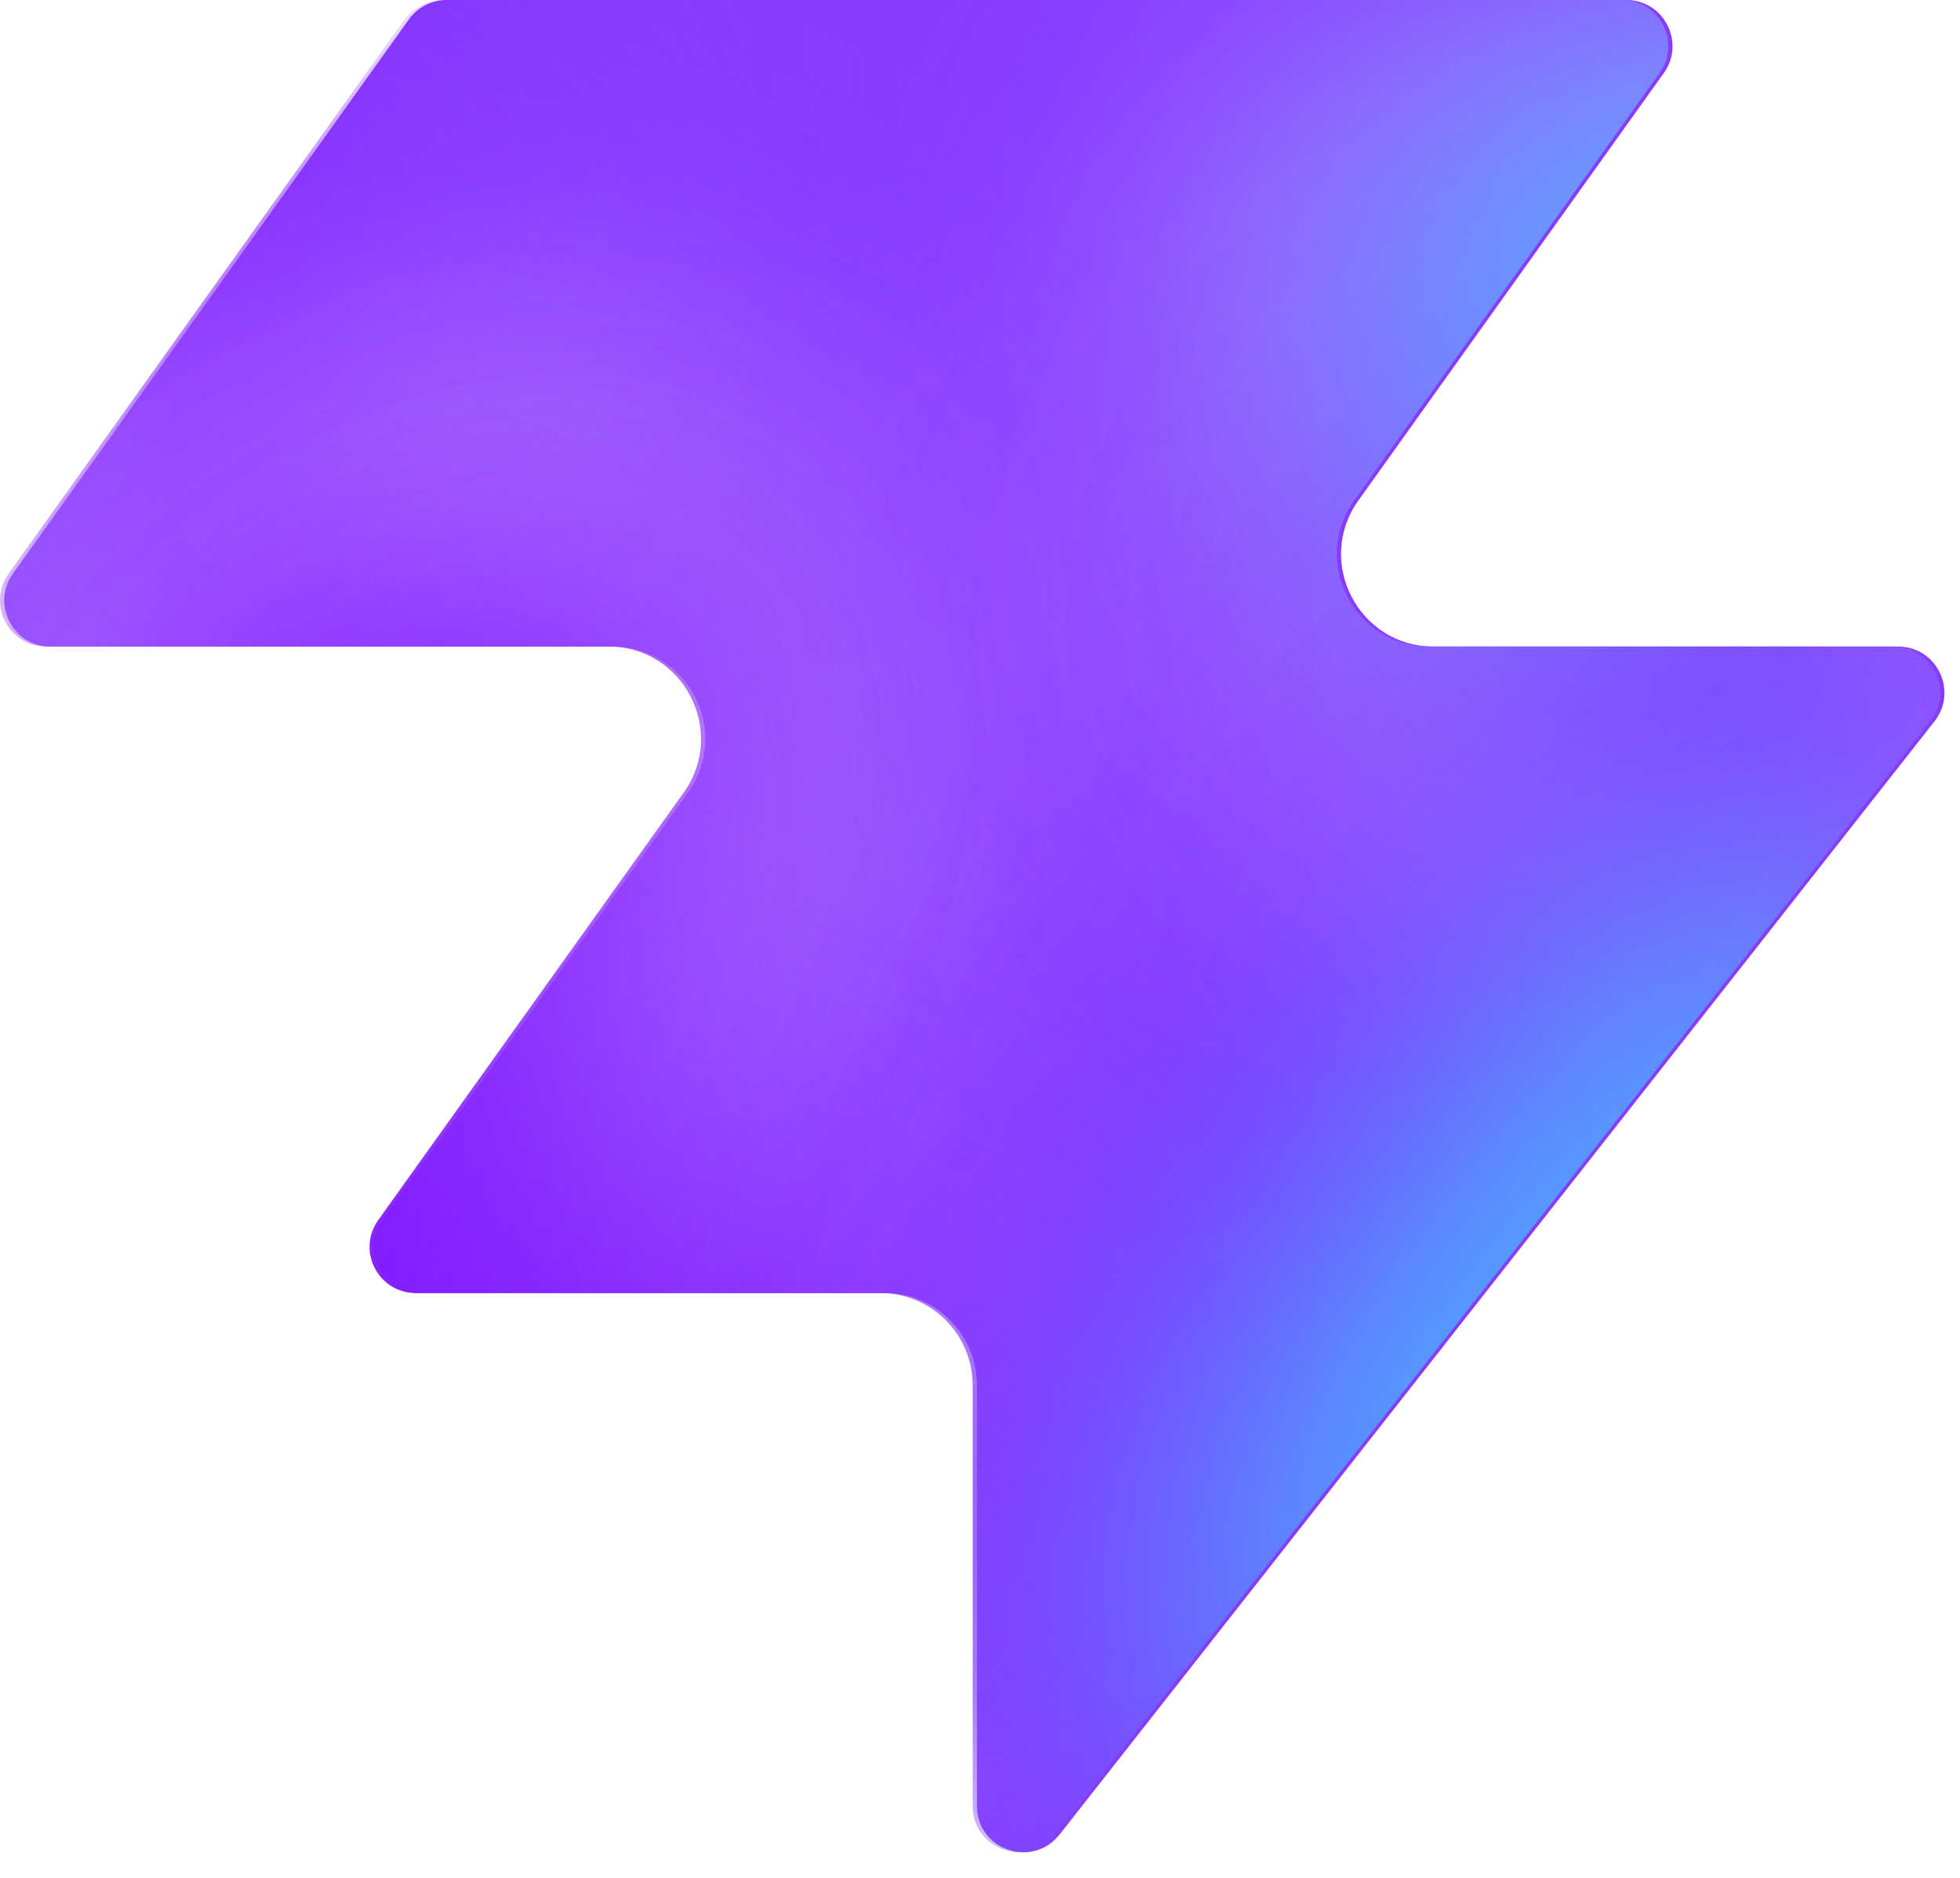
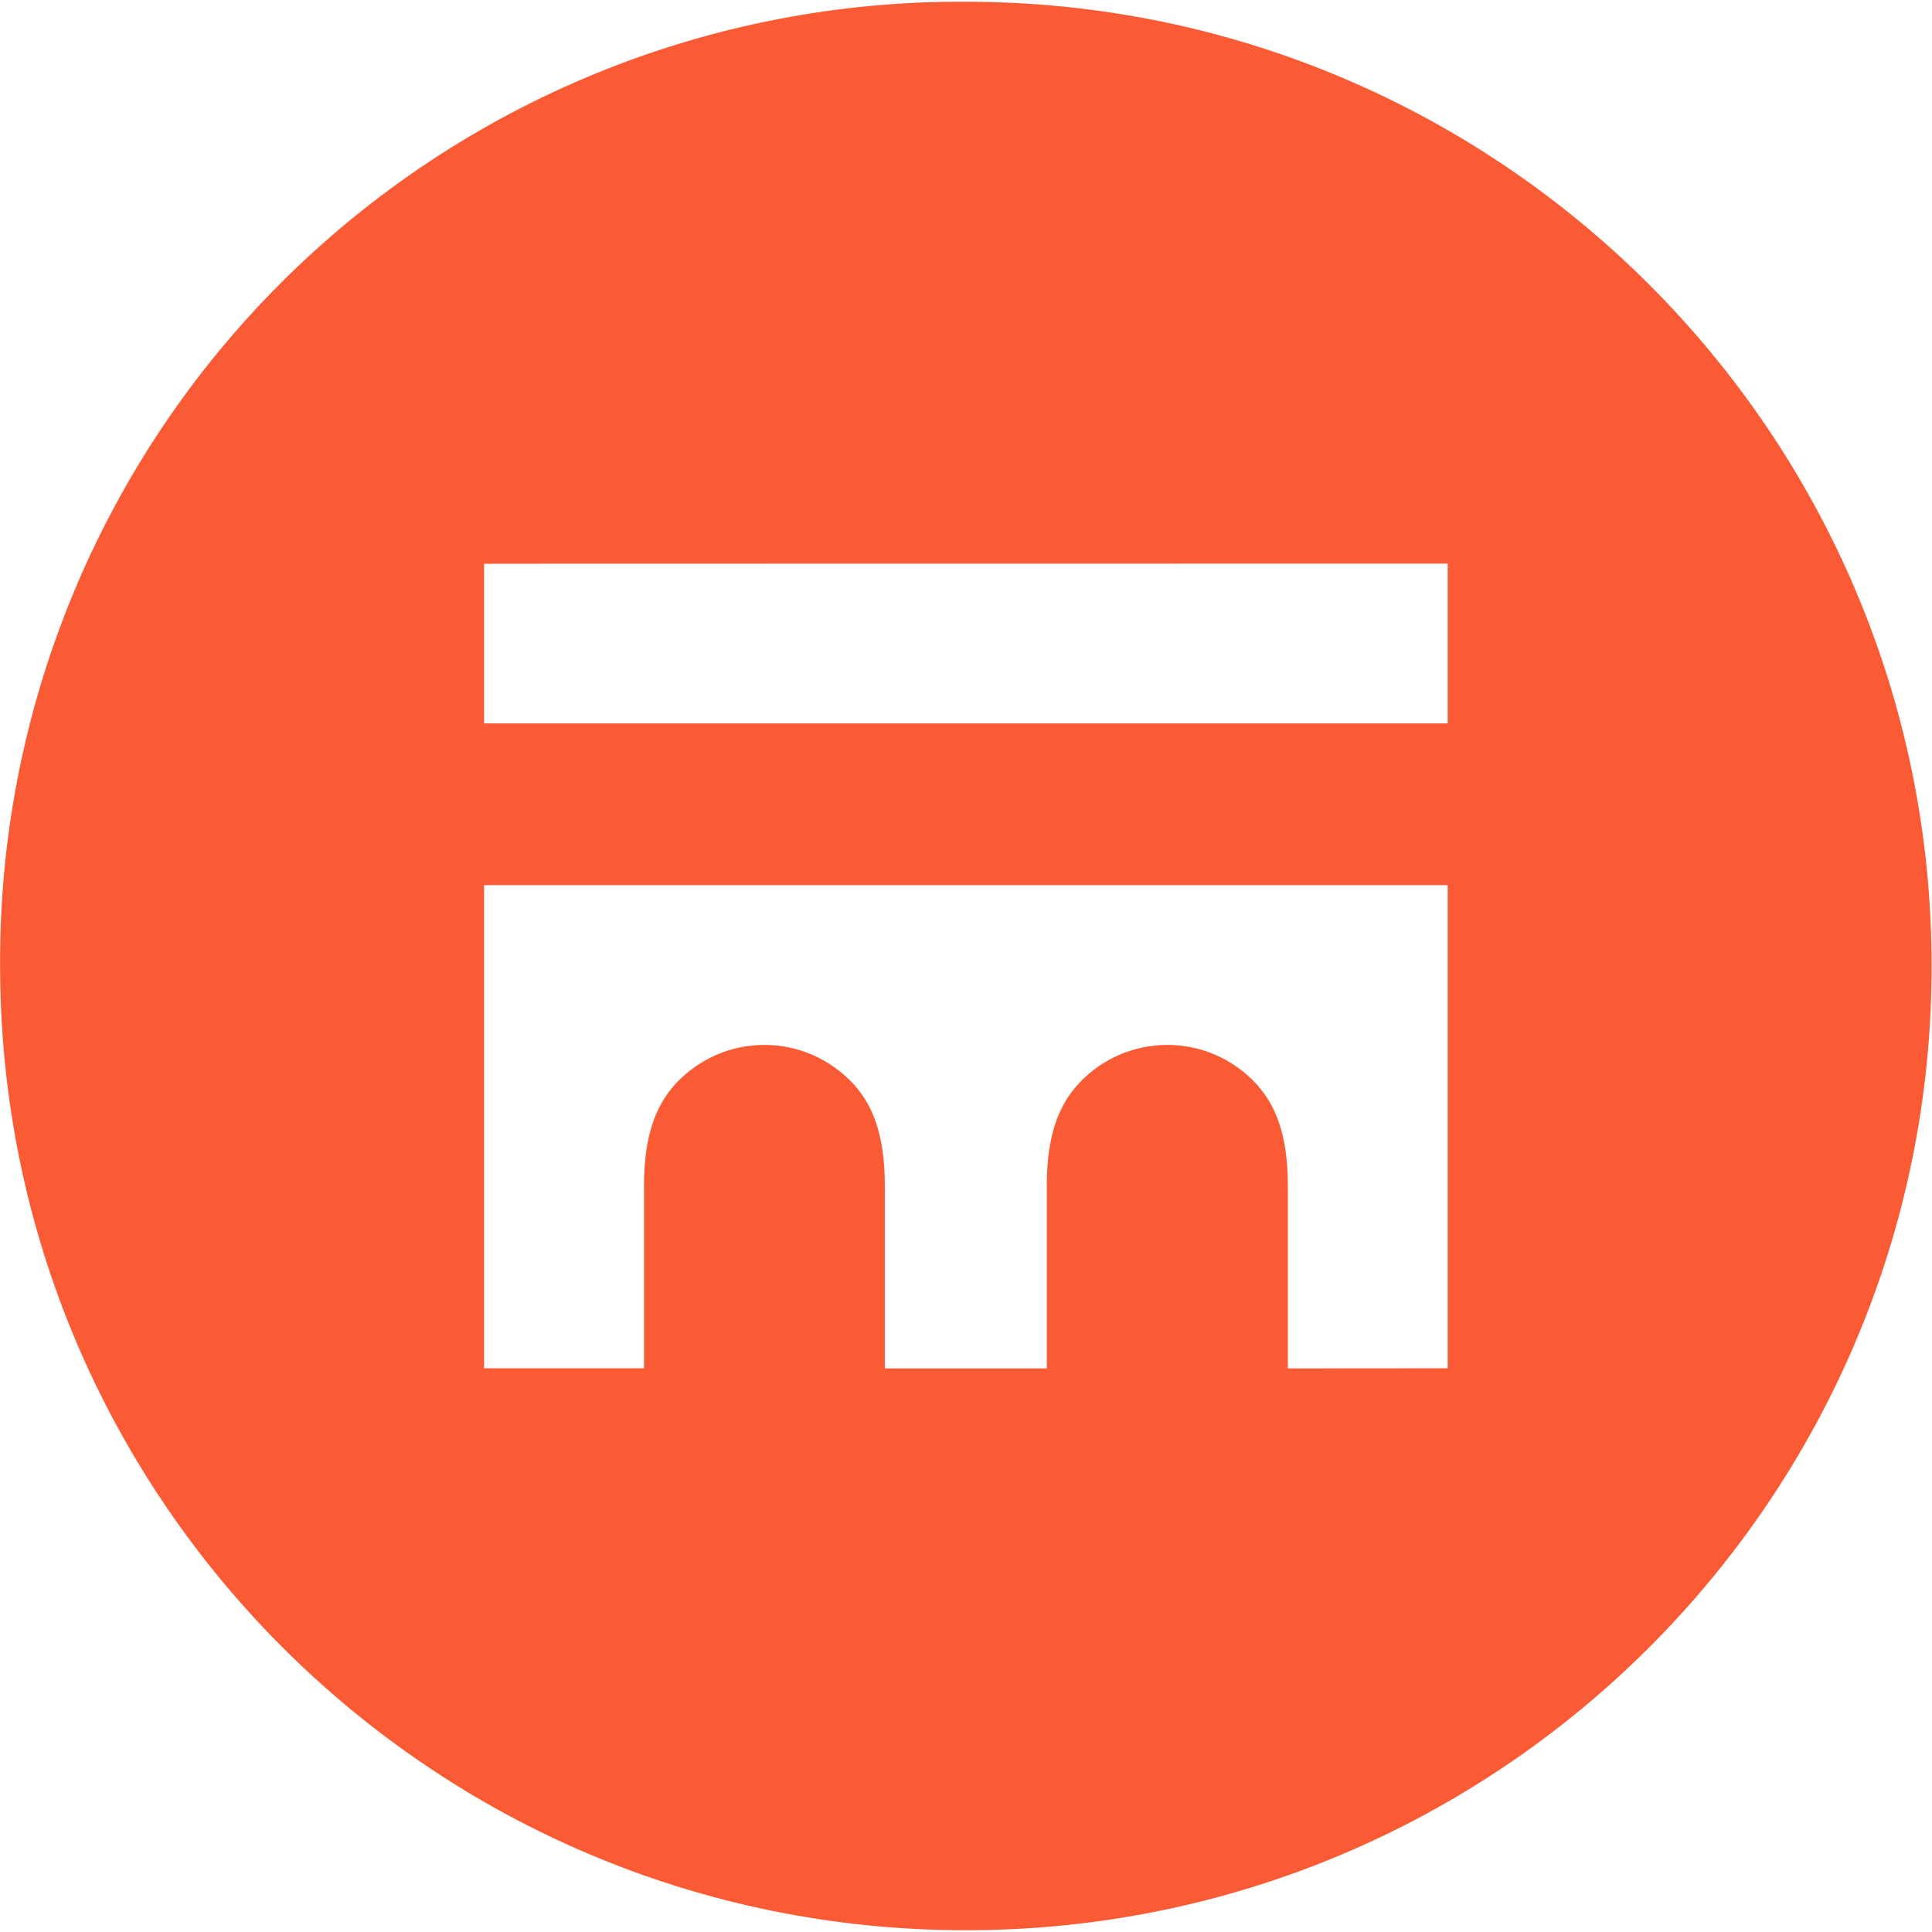
- <svg xmlns="http://www.w3.org/2000/svg" width="48" height="46" fill="none" viewBox="0 0 48 46">
-   <path fill="#863bff" d="M25.946 44.938c-.664.845-2.021.375-2.021-.698V33.937a2.26 2.26 0 0 0-2.262-2.262H10.287c-.92 0-1.456-1.04-.92-1.788l7.48-10.471c1.07-1.497 0-3.578-1.842-3.578H1.237c-.92 0-1.456-1.04-.92-1.788L10.013.474c.214-.297.556-.474.92-.474h28.894c.92 0 1.456 1.04.92 1.788l-7.48 10.471c-1.07 1.498 0 3.579 1.842 3.579h11.377c.943 0 1.473 1.088.89 1.83L25.947 44.94z" style="fill:#863bff;fill:color(display-p3 .525 .23 1);fill-opacity:1" />
-   <mask id="a" width="48" height="46" x="0" y="0" maskUnits="userSpaceOnUse" style="mask-type:alpha">
-     <path fill="#000" d="M25.842 44.938c-.664.844-2.021.375-2.021-.698V33.937a2.26 2.26 0 0 0-2.262-2.262H10.183c-.92 0-1.456-1.04-.92-1.788l7.48-10.471c1.07-1.498 0-3.579-1.842-3.579H1.133c-.92 0-1.456-1.04-.92-1.787L9.91.473c.214-.297.556-.474.92-.474h28.894c.92 0 1.456 1.04.92 1.788l-7.48 10.471c-1.07 1.498 0 3.578 1.842 3.578h11.377c.943 0 1.473 1.088.89 1.832L25.843 44.94z" style="fill:#000;fill-opacity:1" />
-   </mask>
-   <g mask="url(#a)">
-     <g filter="url(#b)">
-       <ellipse cx="5.508" cy="14.704" fill="#ede6ff" rx="5.508" ry="14.704" style="fill:#ede6ff;fill:color(display-p3 .927 .903 1);fill-opacity:1" transform="matrix(.00324 1 1 -.00324 -4.47 31.516)" />
-     </g>
-     <g filter="url(#c)">
-       <ellipse cx="10.399" cy="29.851" fill="#ede6ff" rx="10.399" ry="29.851" style="fill:#ede6ff;fill:color(display-p3 .927 .903 1);fill-opacity:1" transform="matrix(.00324 1 1 -.00324 -39.328 7.883)" />
-     </g>
-     <g filter="url(#d)">
-       <ellipse cx="5.508" cy="30.487" fill="#7e14ff" rx="5.508" ry="30.487" style="fill:#7e14ff;fill:color(display-p3 .492 .077 1);fill-opacity:1" transform="rotate(89.814 -25.913 -14.639)scale(1 -1)" />
-     </g>
-     <g filter="url(#e)">
-       <ellipse cx="5.508" cy="30.599" fill="#7e14ff" rx="5.508" ry="30.599" style="fill:#7e14ff;fill:color(display-p3 .492 .077 1);fill-opacity:1" transform="rotate(89.814 -32.644 -3.334)scale(1 -1)" />
-     </g>
-     <g filter="url(#f)">
-       <ellipse cx="5.508" cy="30.599" fill="#7e14ff" rx="5.508" ry="30.599" style="fill:#7e14ff;fill:color(display-p3 .492 .077 1);fill-opacity:1" transform="matrix(.00324 1 1 -.00324 -34.34 30.47)" />
-     </g>
-     <g filter="url(#g)">
-       <ellipse cx="14.072" cy="22.078" fill="#ede6ff" rx="14.072" ry="22.078" style="fill:#ede6ff;fill:color(display-p3 .927 .903 1);fill-opacity:1" transform="rotate(93.35 24.506 48.493)scale(-1 1)" />
-     </g>
-     <g filter="url(#h)">
-       <ellipse cx="3.47" cy="21.501" fill="#7e14ff" rx="3.47" ry="21.501" style="fill:#7e14ff;fill:color(display-p3 .492 .077 1);fill-opacity:1" transform="rotate(89.009 28.708 47.59)scale(-1 1)" />
-     </g>
-     <g filter="url(#i)">
-       <ellipse cx="3.47" cy="21.501" fill="#7e14ff" rx="3.47" ry="21.501" style="fill:#7e14ff;fill:color(display-p3 .492 .077 1);fill-opacity:1" transform="rotate(89.009 28.708 47.59)scale(-1 1)" />
-     </g>
-     <g filter="url(#j)">
-       <ellipse cx=".387" cy="8.972" fill="#7e14ff" rx="4.407" ry="29.108" style="fill:#7e14ff;fill:color(display-p3 .492 .077 1);fill-opacity:1" transform="rotate(39.51 .387 8.972)" />
-     </g>
-     <g filter="url(#k)">
-       <ellipse cx="47.523" cy="-6.092" fill="#7e14ff" rx="4.407" ry="29.108" style="fill:#7e14ff;fill:color(display-p3 .492 .077 1);fill-opacity:1" transform="rotate(37.892 47.523 -6.092)" />
-     </g>
-     <g filter="url(#l)">
-       <ellipse cx="41.412" cy="6.333" fill="#47bfff" rx="5.971" ry="9.665" style="fill:#47bfff;fill:color(display-p3 .28 .748 1);fill-opacity:1" transform="rotate(37.892 41.412 6.333)" />
-     </g>
-     <g filter="url(#m)">
-       <ellipse cx="-1.879" cy="38.332" fill="#7e14ff" rx="4.407" ry="29.108" style="fill:#7e14ff;fill:color(display-p3 .492 .077 1);fill-opacity:1" transform="rotate(37.892 -1.88 38.332)" />
-     </g>
-     <g filter="url(#n)">
-       <ellipse cx="-1.879" cy="38.332" fill="#7e14ff" rx="4.407" ry="29.108" style="fill:#7e14ff;fill:color(display-p3 .492 .077 1);fill-opacity:1" transform="rotate(37.892 -1.88 38.332)" />
-     </g>
-     <g filter="url(#o)">
-       <ellipse cx="35.651" cy="29.907" fill="#7e14ff" rx="4.407" ry="29.108" style="fill:#7e14ff;fill:color(display-p3 .492 .077 1);fill-opacity:1" transform="rotate(37.892 35.651 29.907)" />
-     </g>
-     <g filter="url(#p)">
-       <ellipse cx="38.418" cy="32.4" fill="#47bfff" rx="5.971" ry="15.297" style="fill:#47bfff;fill:color(display-p3 .28 .748 1);fill-opacity:1" transform="rotate(37.892 38.418 32.4)" />
-     </g>
-   </g>
-   <defs>
-     <filter id="b" width="60.045" height="41.654" x="-19.77" y="16.149" color-interpolation-filters="sRGB" filterUnits="userSpaceOnUse">
-       <feFlood flood-opacity="0" result="BackgroundImageFix" />
-       <feBlend in="SourceGraphic" in2="BackgroundImageFix" result="shape" />
-       <feGaussianBlur result="effect1_foregroundBlur_2002_17158" stdDeviation="7.659" />
-     </filter>
-     <filter id="c" width="90.34" height="51.437" x="-54.613" y="-7.533" color-interpolation-filters="sRGB" filterUnits="userSpaceOnUse">
-       <feFlood flood-opacity="0" result="BackgroundImageFix" />
-       <feBlend in="SourceGraphic" in2="BackgroundImageFix" result="shape" />
-       <feGaussianBlur result="effect1_foregroundBlur_2002_17158" stdDeviation="7.659" />
-     </filter>
-     <filter id="d" width="79.355" height="29.4" x="-49.64" y="2.03" color-interpolation-filters="sRGB" filterUnits="userSpaceOnUse">
-       <feFlood flood-opacity="0" result="BackgroundImageFix" />
-       <feBlend in="SourceGraphic" in2="BackgroundImageFix" result="shape" />
-       <feGaussianBlur result="effect1_foregroundBlur_2002_17158" stdDeviation="4.596" />
-     </filter>
-     <filter id="e" width="79.579" height="29.4" x="-45.045" y="20.029" color-interpolation-filters="sRGB" filterUnits="userSpaceOnUse">
-       <feFlood flood-opacity="0" result="BackgroundImageFix" />
-       <feBlend in="SourceGraphic" in2="BackgroundImageFix" result="shape" />
-       <feGaussianBlur result="effect1_foregroundBlur_2002_17158" stdDeviation="4.596" />
-     </filter>
-     <filter id="f" width="79.579" height="29.4" x="-43.513" y="21.178" color-interpolation-filters="sRGB" filterUnits="userSpaceOnUse">
-       <feFlood flood-opacity="0" result="BackgroundImageFix" />
-       <feBlend in="SourceGraphic" in2="BackgroundImageFix" result="shape" />
-       <feGaussianBlur result="effect1_foregroundBlur_2002_17158" stdDeviation="4.596" />
-     </filter>
-     <filter id="g" width="74.749" height="58.852" x="15.756" y="-17.901" color-interpolation-filters="sRGB" filterUnits="userSpaceOnUse">
-       <feFlood flood-opacity="0" result="BackgroundImageFix" />
-       <feBlend in="SourceGraphic" in2="BackgroundImageFix" result="shape" />
-       <feGaussianBlur result="effect1_foregroundBlur_2002_17158" stdDeviation="7.659" />
-     </filter>
-     <filter id="h" width="61.377" height="25.362" x="23.548" y="2.284" color-interpolation-filters="sRGB" filterUnits="userSpaceOnUse">
-       <feFlood flood-opacity="0" result="BackgroundImageFix" />
-       <feBlend in="SourceGraphic" in2="BackgroundImageFix" result="shape" />
-       <feGaussianBlur result="effect1_foregroundBlur_2002_17158" stdDeviation="4.596" />
-     </filter>
-     <filter id="i" width="61.377" height="25.362" x="23.548" y="2.284" color-interpolation-filters="sRGB" filterUnits="userSpaceOnUse">
-       <feFlood flood-opacity="0" result="BackgroundImageFix" />
-       <feBlend in="SourceGraphic" in2="BackgroundImageFix" result="shape" />
-       <feGaussianBlur result="effect1_foregroundBlur_2002_17158" stdDeviation="4.596" />
-     </filter>
-     <filter id="j" width="56.045" height="63.649" x="-27.636" y="-22.853" color-interpolation-filters="sRGB" filterUnits="userSpaceOnUse">
-       <feFlood flood-opacity="0" result="BackgroundImageFix" />
-       <feBlend in="SourceGraphic" in2="BackgroundImageFix" result="shape" />
-       <feGaussianBlur result="effect1_foregroundBlur_2002_17158" stdDeviation="4.596" />
-     </filter>
-     <filter id="k" width="54.814" height="64.646" x="20.116" y="-38.415" color-interpolation-filters="sRGB" filterUnits="userSpaceOnUse">
-       <feFlood flood-opacity="0" result="BackgroundImageFix" />
-       <feBlend in="SourceGraphic" in2="BackgroundImageFix" result="shape" />
-       <feGaussianBlur result="effect1_foregroundBlur_2002_17158" stdDeviation="4.596" />
-     </filter>
-     <filter id="l" width="33.541" height="35.313" x="24.641" y="-11.323" color-interpolation-filters="sRGB" filterUnits="userSpaceOnUse">
-       <feFlood flood-opacity="0" result="BackgroundImageFix" />
-       <feBlend in="SourceGraphic" in2="BackgroundImageFix" result="shape" />
-       <feGaussianBlur result="effect1_foregroundBlur_2002_17158" stdDeviation="4.596" />
-     </filter>
-     <filter id="m" width="54.814" height="64.646" x="-29.286" y="6.009" color-interpolation-filters="sRGB" filterUnits="userSpaceOnUse">
-       <feFlood flood-opacity="0" result="BackgroundImageFix" />
-       <feBlend in="SourceGraphic" in2="BackgroundImageFix" result="shape" />
-       <feGaussianBlur result="effect1_foregroundBlur_2002_17158" stdDeviation="4.596" />
-     </filter>
-     <filter id="n" width="54.814" height="64.646" x="-29.286" y="6.009" color-interpolation-filters="sRGB" filterUnits="userSpaceOnUse">
-       <feFlood flood-opacity="0" result="BackgroundImageFix" />
-       <feBlend in="SourceGraphic" in2="BackgroundImageFix" result="shape" />
-       <feGaussianBlur result="effect1_foregroundBlur_2002_17158" stdDeviation="4.596" />
-     </filter>
-     <filter id="o" width="54.814" height="64.646" x="8.244" y="-2.416" color-interpolation-filters="sRGB" filterUnits="userSpaceOnUse">
-       <feFlood flood-opacity="0" result="BackgroundImageFix" />
-       <feBlend in="SourceGraphic" in2="BackgroundImageFix" result="shape" />
-       <feGaussianBlur result="effect1_foregroundBlur_2002_17158" stdDeviation="4.596" />
-     </filter>
-     <filter id="p" width="39.409" height="43.623" x="18.713" y="10.588" color-interpolation-filters="sRGB" filterUnits="userSpaceOnUse">
-       <feFlood flood-opacity="0" result="BackgroundImageFix" />
-       <feBlend in="SourceGraphic" in2="BackgroundImageFix" result="shape" />
-       <feGaussianBlur result="effect1_foregroundBlur_2002_17158" stdDeviation="4.596" />
-     </filter>
-   </defs>
+ <svg xmlns="http://www.w3.org/2000/svg" version="1.2" viewBox="0 0 1545 1543" width="32" height="32">
+   <style>
+ 		.s0 { fill: #fa5b35 }
+ 	</style>
+   <path id="Layer" fill-rule="evenodd" class="s0" d="m772.4 0.4c426.5 0 772.3 345.2 772.3 771.1 0 425.9-345.8 771.1-772.3 771.1-426.5 0-772.3-345.2-772.3-771.1-0.6-101.4 19-202 57.6-295.8 38.6-93.8 95.4-179.1 167.3-250.8 71.8-71.7 157.2-128.5 251.1-167 94-38.6 194.7-58.1 296.3-57.5zm-385.3 449.4v127.7h770.6v-127.8c0 0-770.6 0-770.6 0.1zm770.6 643.4v-386.4h-770.6v386.4h127.9v-145.8c0-41.5 10-64.7 24.9-81.3 9-9.9 20.1-17.8 32.4-23.3 12.2-5.4 25.5-8.2 39-8.2 13.4 0 26.7 2.8 39 8.2 12.3 5.5 23.3 13.4 32.4 23.3 14.9 16.5 24.9 39.8 24.9 81.3v145.9h129.5v-145.9c0-41.5 10-64.7 25-81.3 9-9.9 20.1-17.9 32.4-23.3 12.3-5.4 25.6-8.2 39-8.2 13.5 0 26.7 2.8 39 8.2 12.3 5.4 23.4 13.4 32.4 23.3 14.9 16.5 25 39.8 25 81.3v145.9c0 0 127.8 0 127.8-0.1z" />
</svg>
